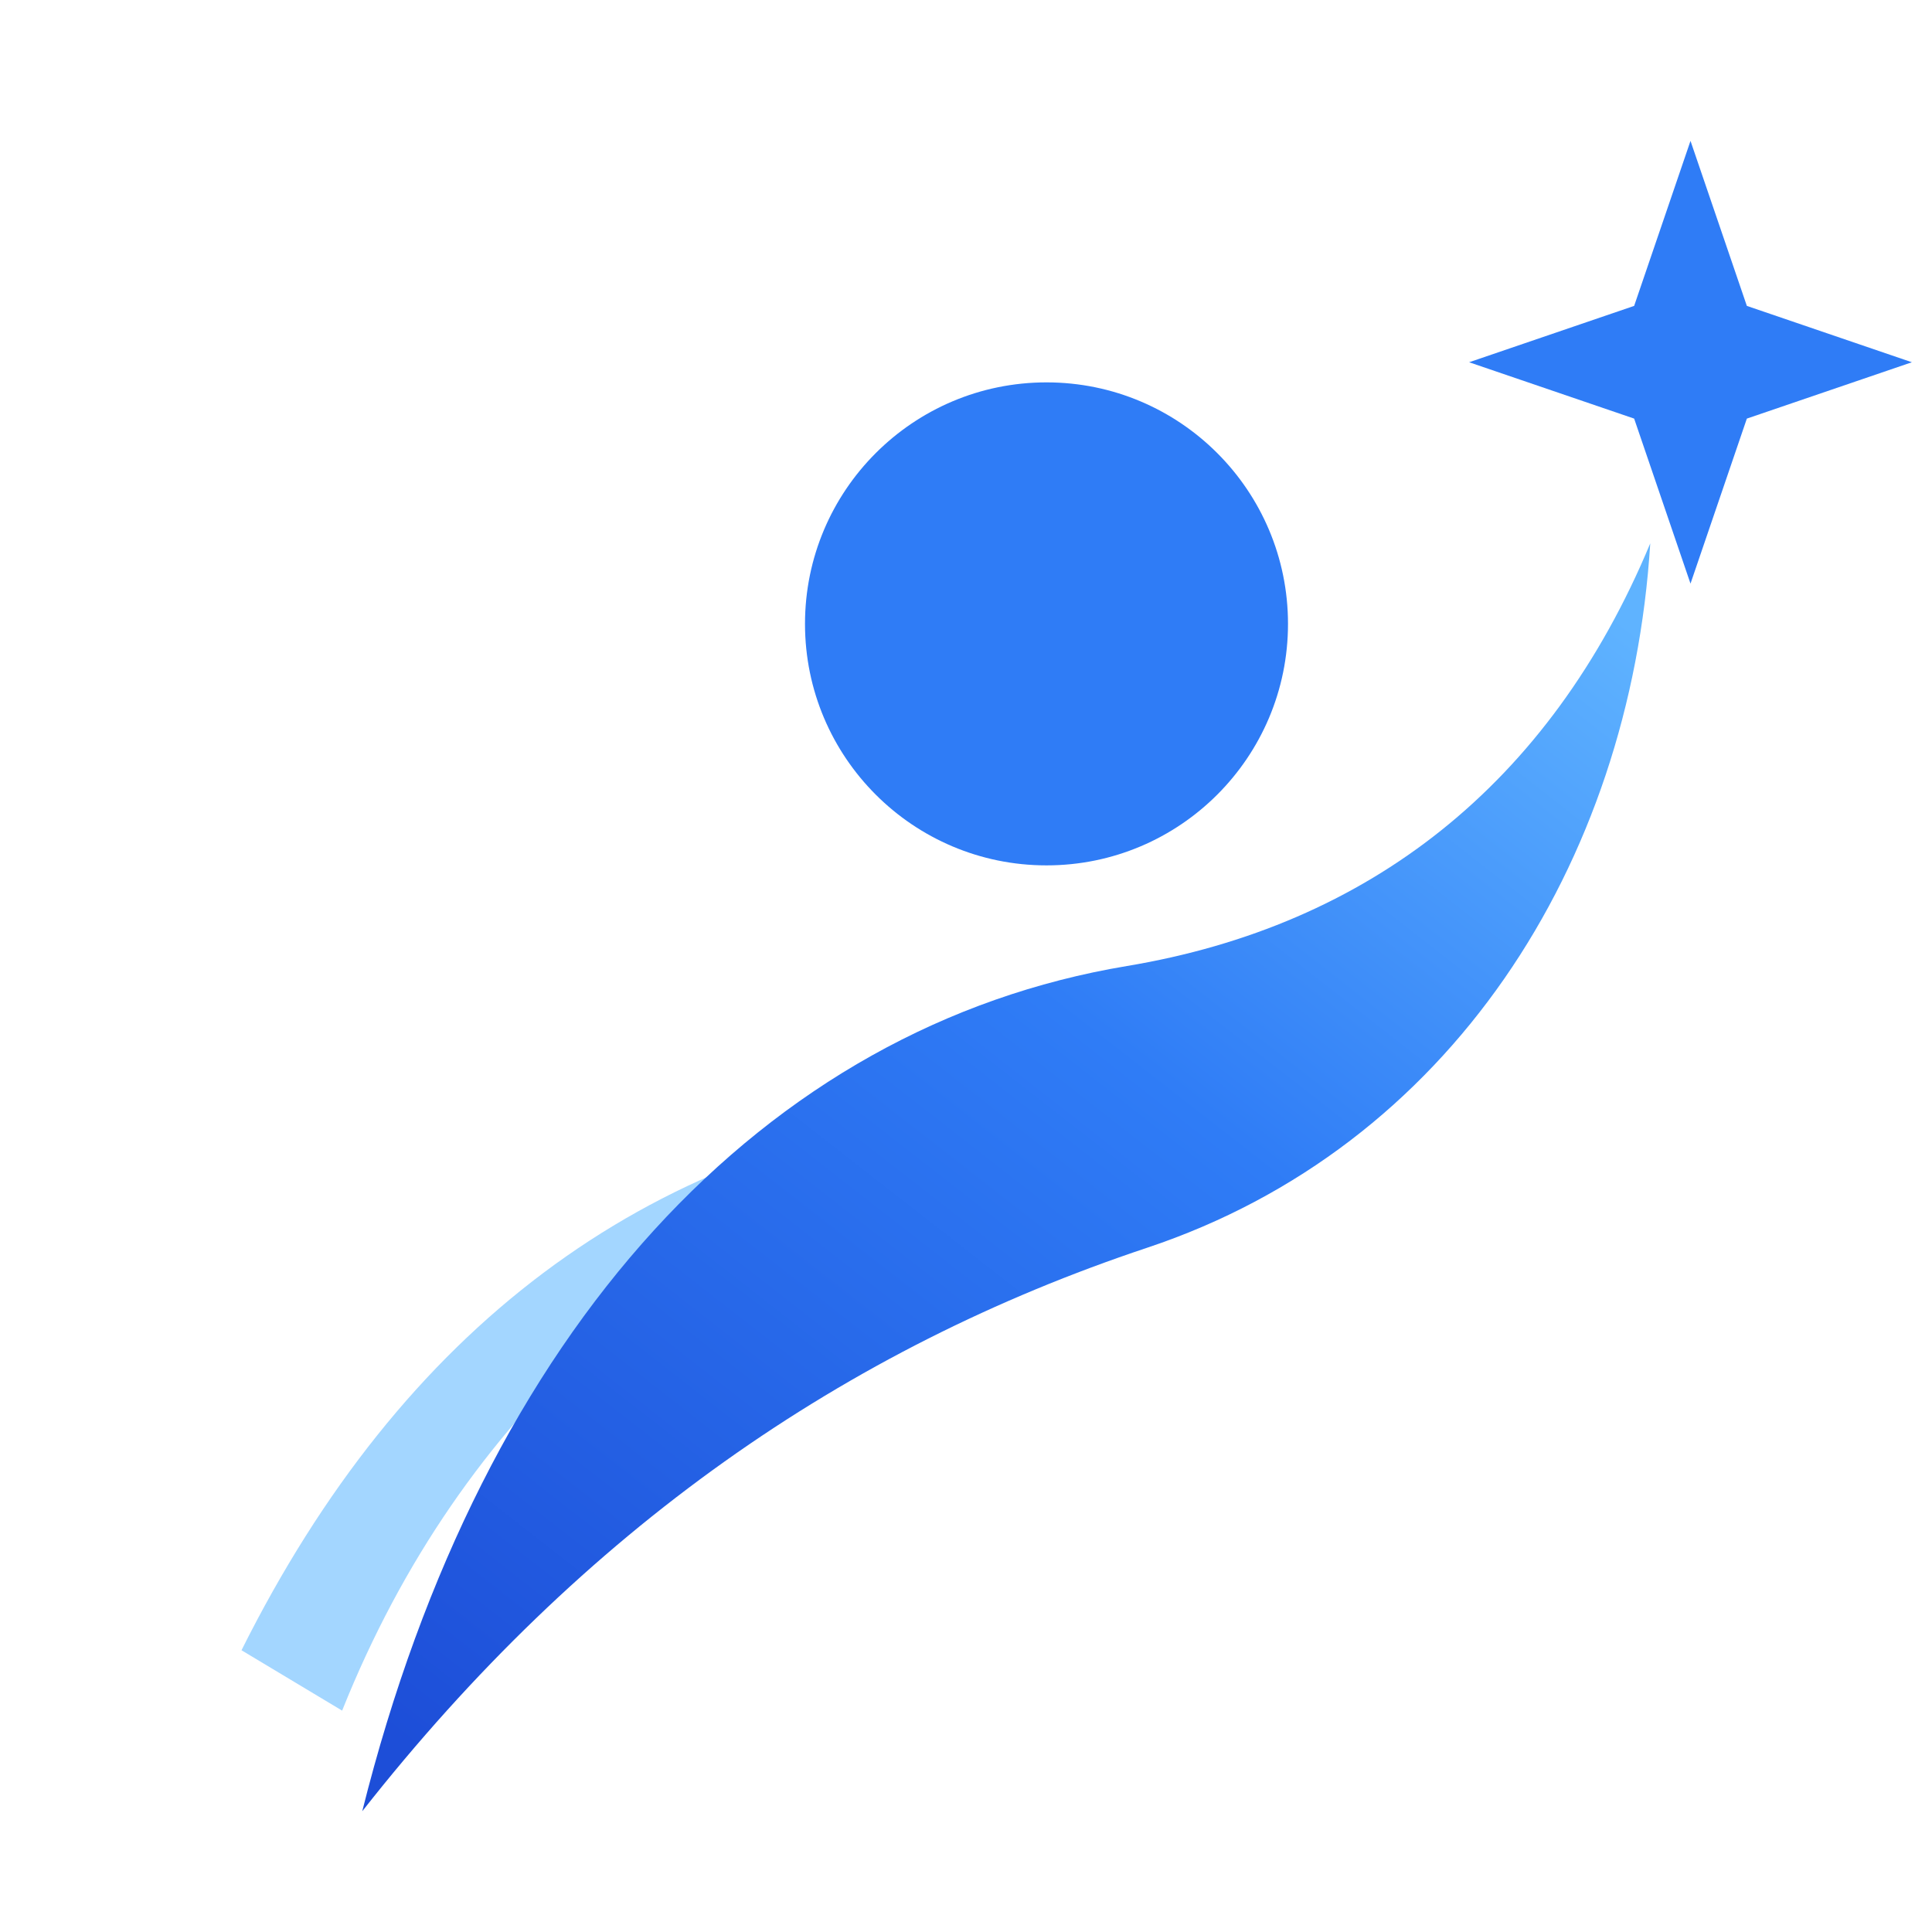
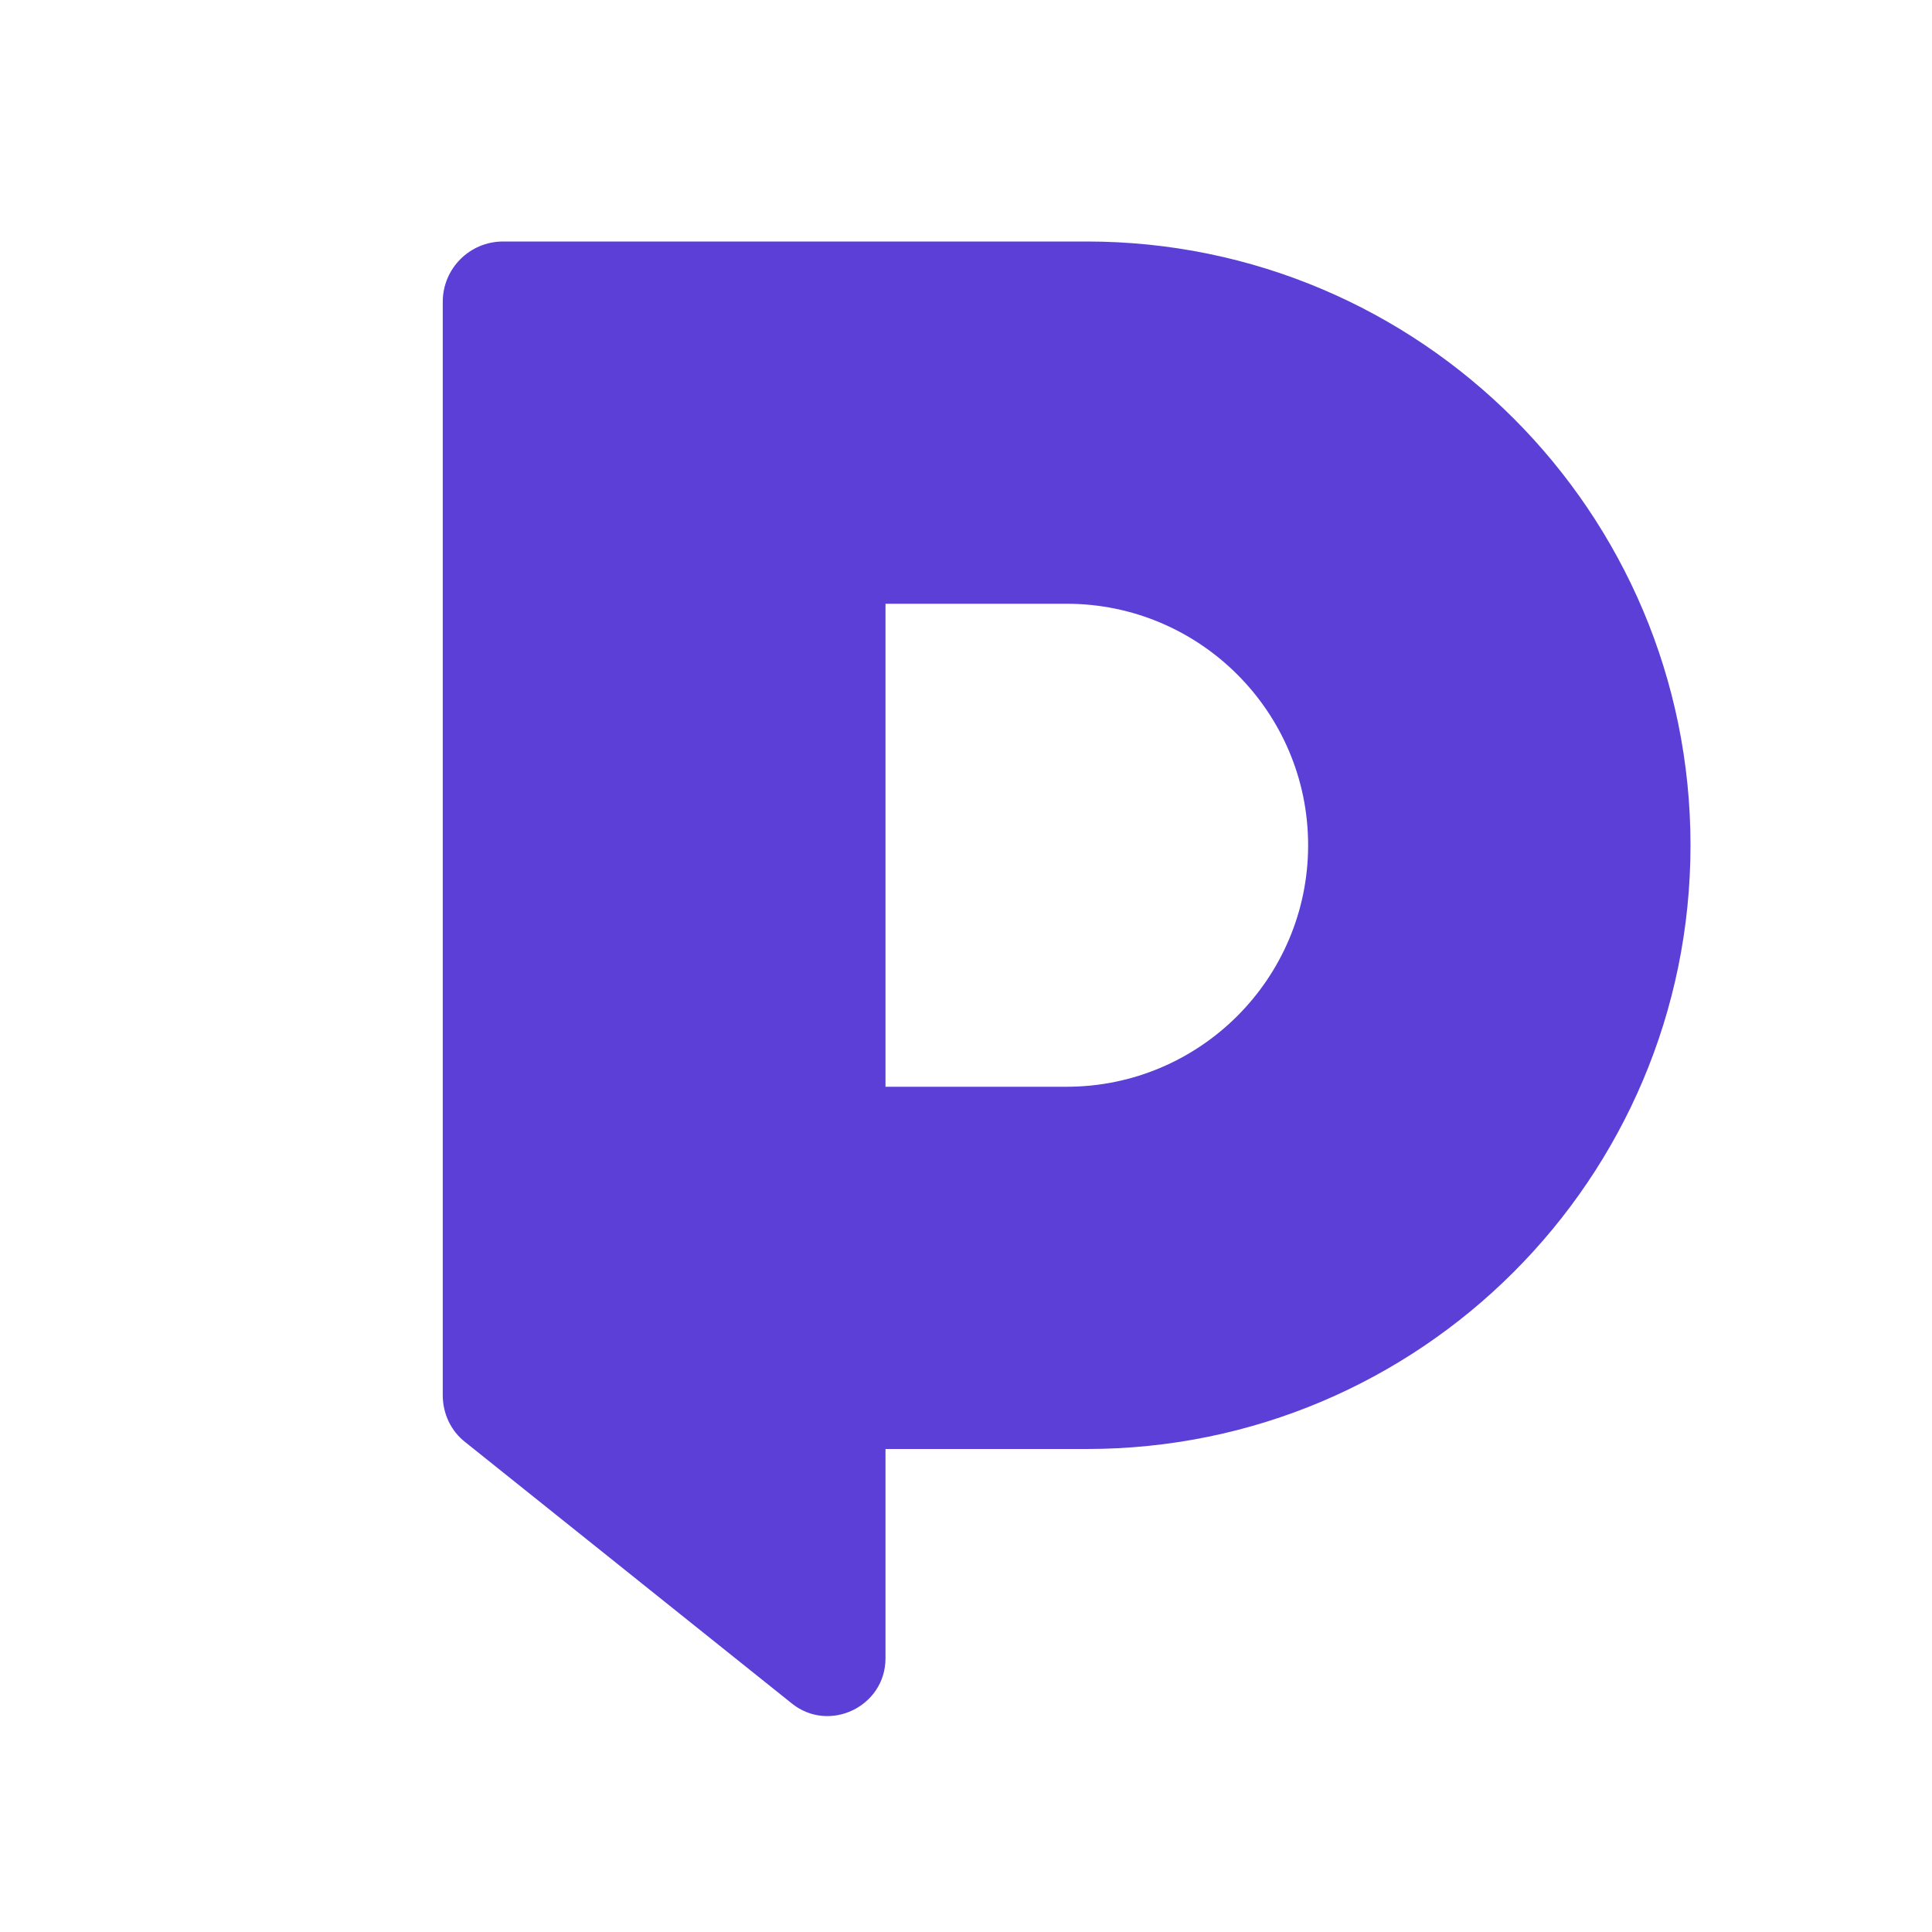
<svg xmlns="http://www.w3.org/2000/svg" viewBox="0 0 48 48">
-   <defs>
-     <linearGradient id="b" x1=".1" y1="1" x2=".9" y2="0">
-       <stop offset="0" stop-color="#1d4ed8" />
-       <stop offset=".6" stop-color="#2f7cf6" />
-       <stop offset="1" stop-color="#5fb3ff" />
-     </linearGradient>
-   </defs>
-   <path d="M6 41C10 33 16 28.5 24 27.5 17 30.5 11.5 35 8.5 42.5z" fill="#7cc4ff" opacity=".7" />
-   <path d="M9 45C12 33 19 25.5 28 24 34 23 38.5 19.5 41 13.5 40.5 21.5 36 28.5 28.5 31 21 33.5 14.5 38 9 45z" fill="url(#b)" />
-   <circle cx="26" cy="15.5" r="6" fill="#2f7cf6" />
-   <path d="M42 3.5l1.4 4.1 4.1 1.4-4.1 1.4-1.4 4.1-1.4-4.1-4.1-1.4 4.1-1.4z" fill="#2f7cf6" />
+   <path fill-rule="evenodd" fill="#5b3fd6" d="M11 7.5C11 6.67 11.67 6 12.5 6H27C35.28 6 42 12.72 42 21C42 29.28 35.28 36 27 36H22V41.2C22 42.4 20.6 43.07 19.67 42.32L11.56 35.83C11.2 35.55 11 35.12 11 34.66V7.5ZM22 15V27H26.5C29.81 27 32.5 24.31 32.5 21C32.5 17.69 29.81 15 26.5 15H22Z" />
</svg>
